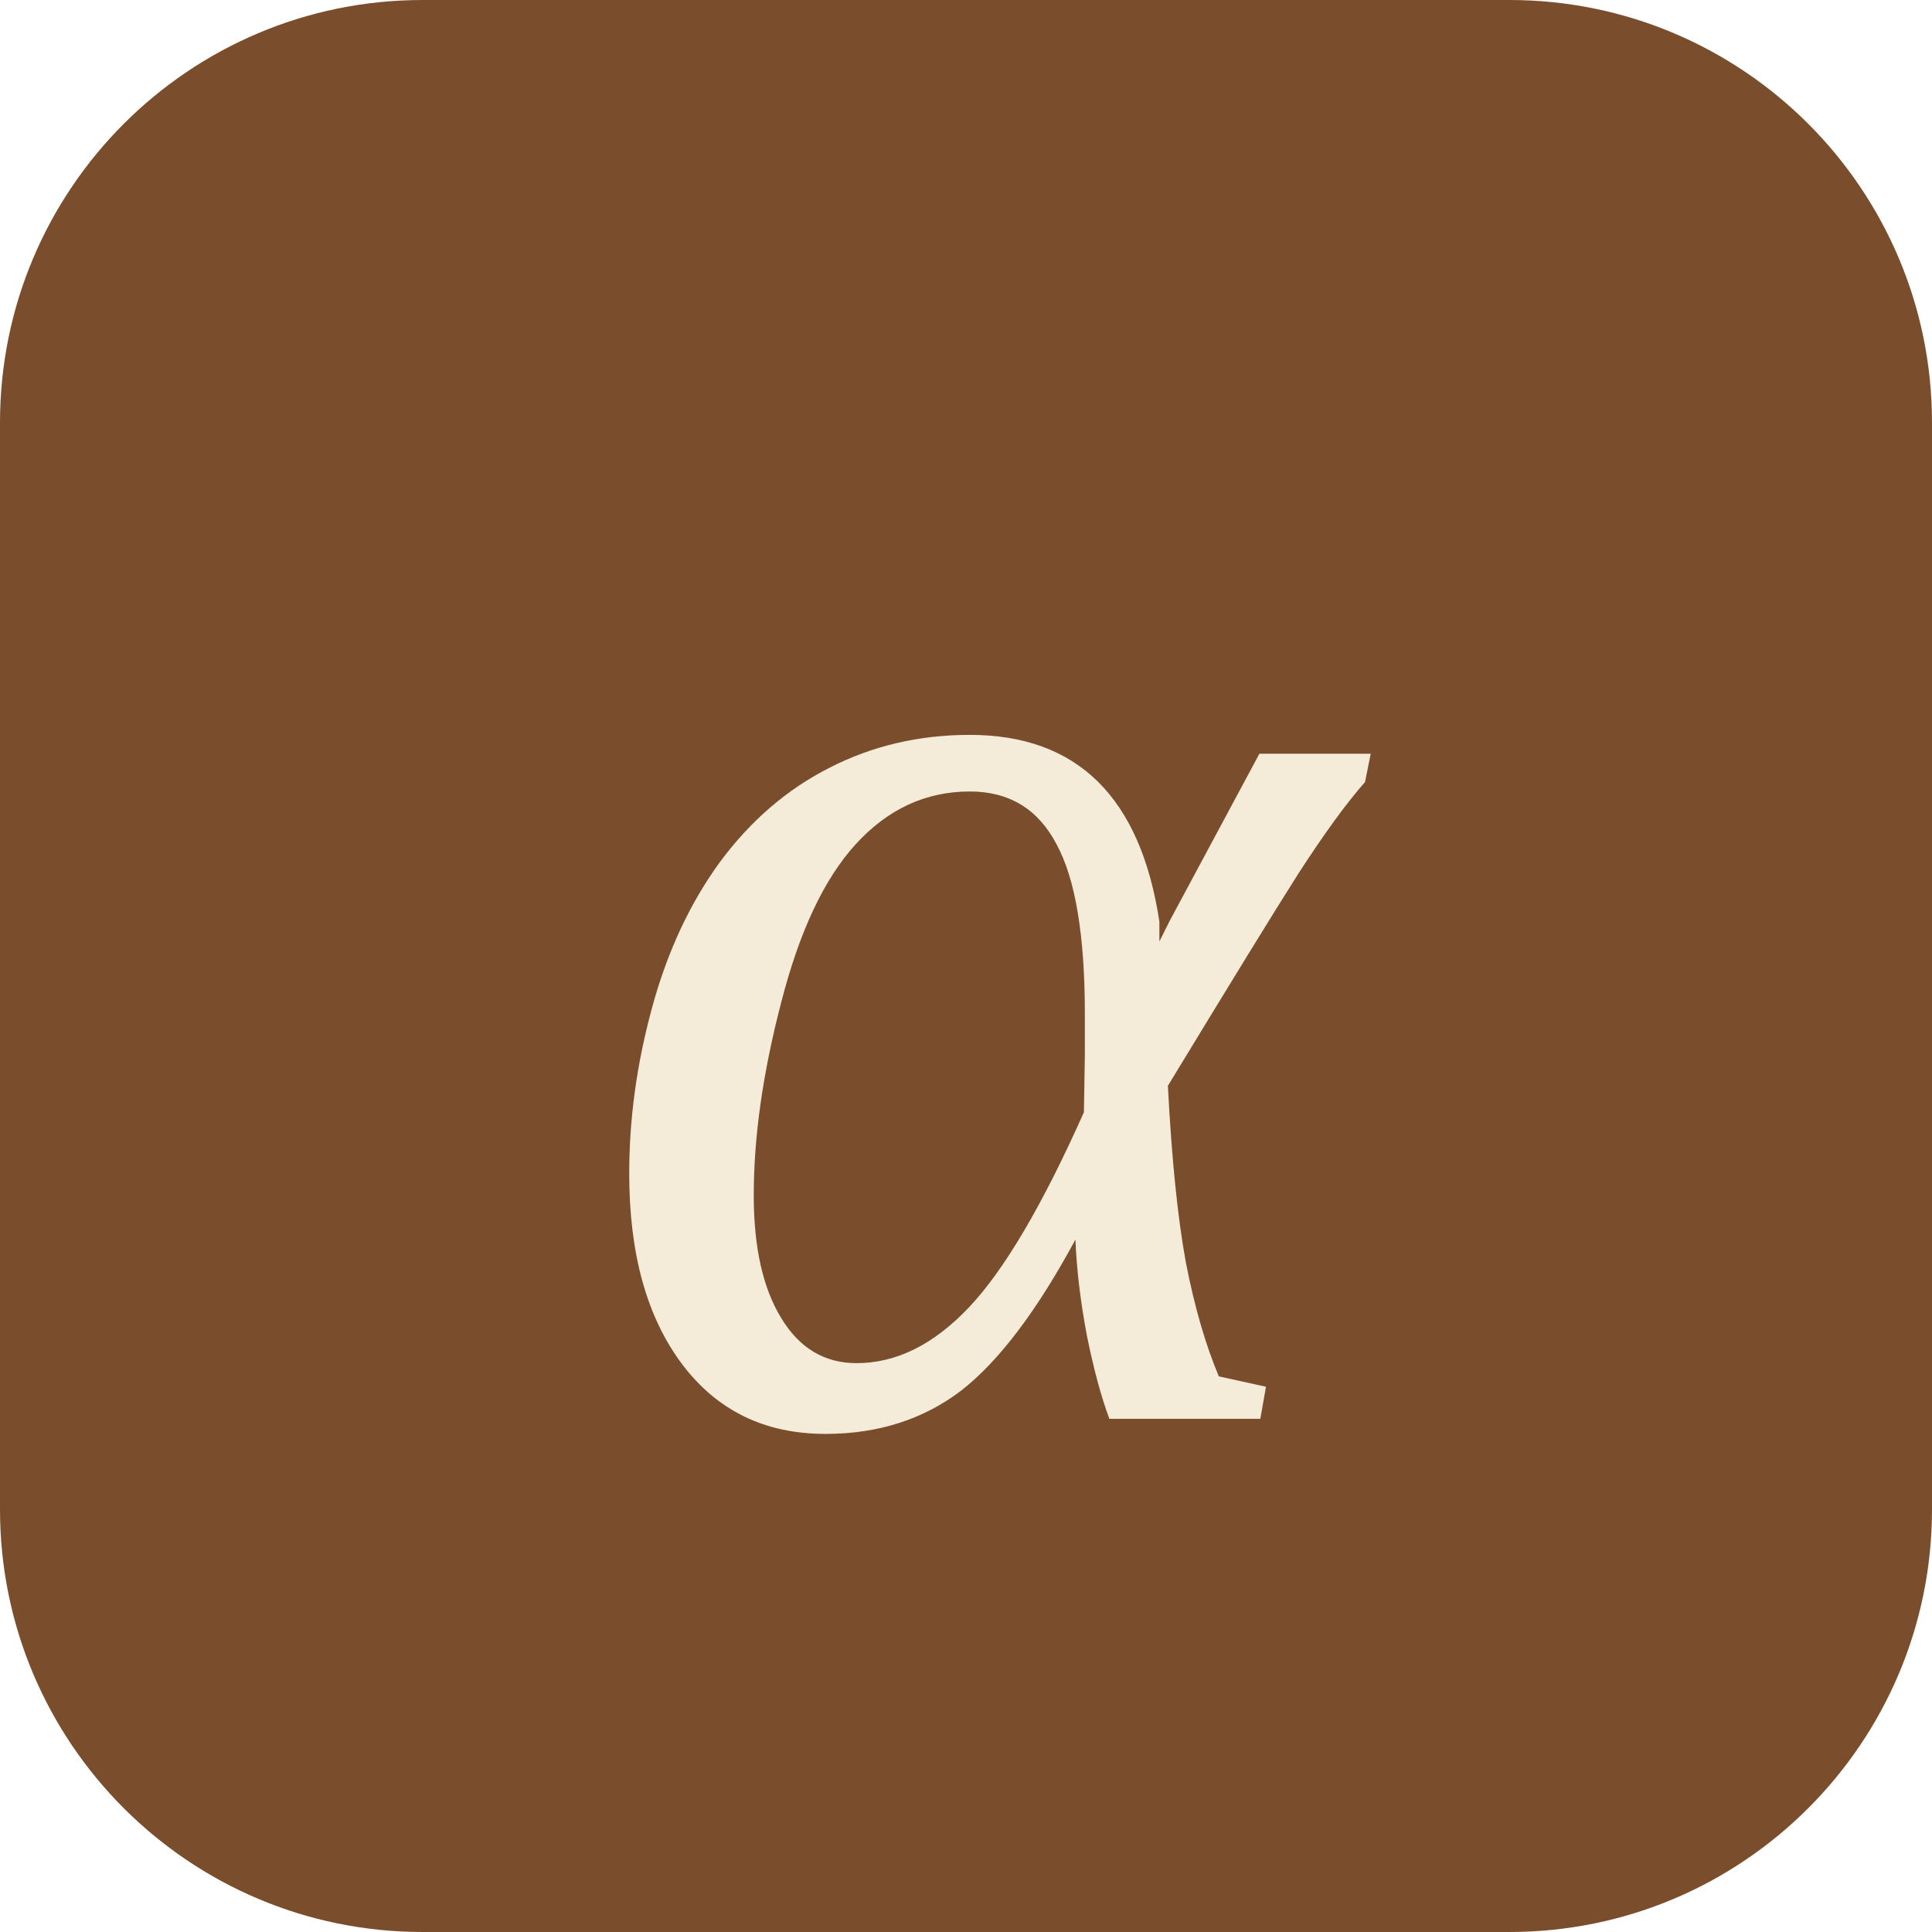
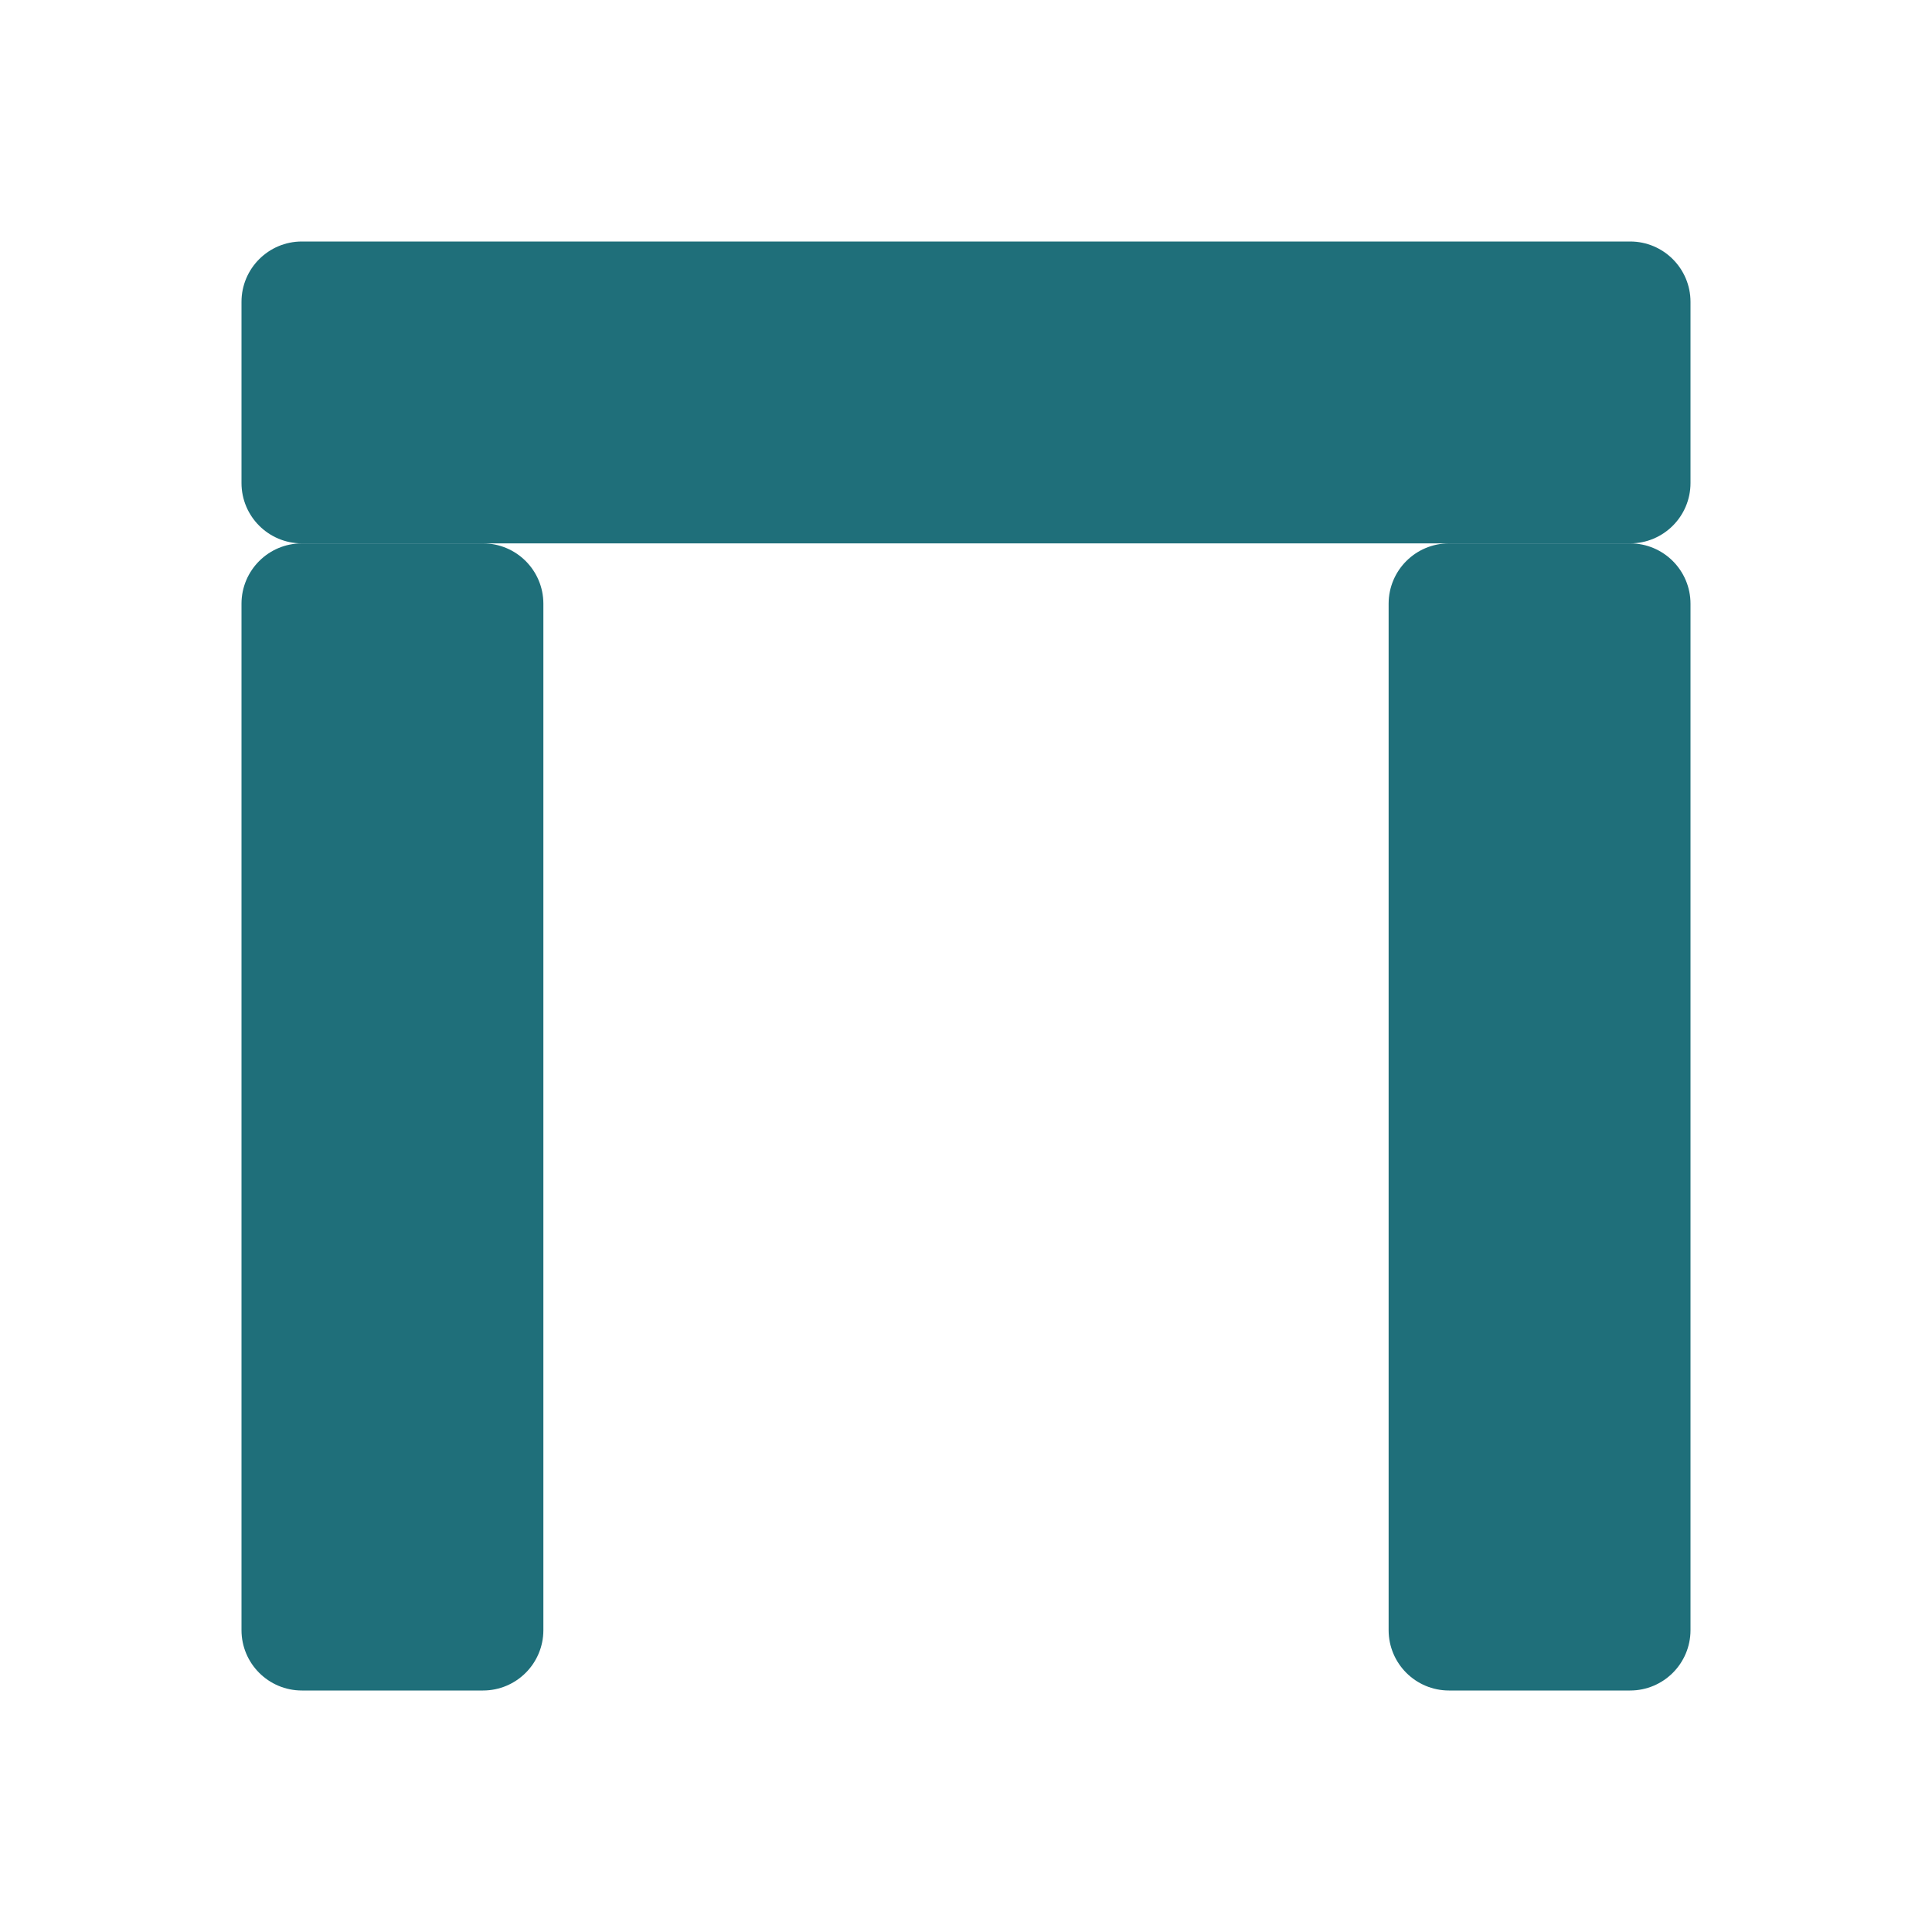
<svg xmlns="http://www.w3.org/2000/svg" viewBox="0 0 32 32">
-   <rect width="32" height="32" rx="7" fill="#7a4e2d" />
-   <text x="16" y="23.5" text-anchor="middle" font-family="Georgia, 'Times New Roman', serif" font-size="24" font-style="italic" fill="#f4ecd8">α</text>
+   <rect x="4" y="4" width="24" height="5" rx="1" fill="#1f6f7a" />
+   <rect x="4" y="9" width="5" height="19" rx="1" fill="#1f6f7a" />
+   <rect x="23" y="9" width="5" height="19" rx="1" fill="#1f6f7a" />
</svg>
